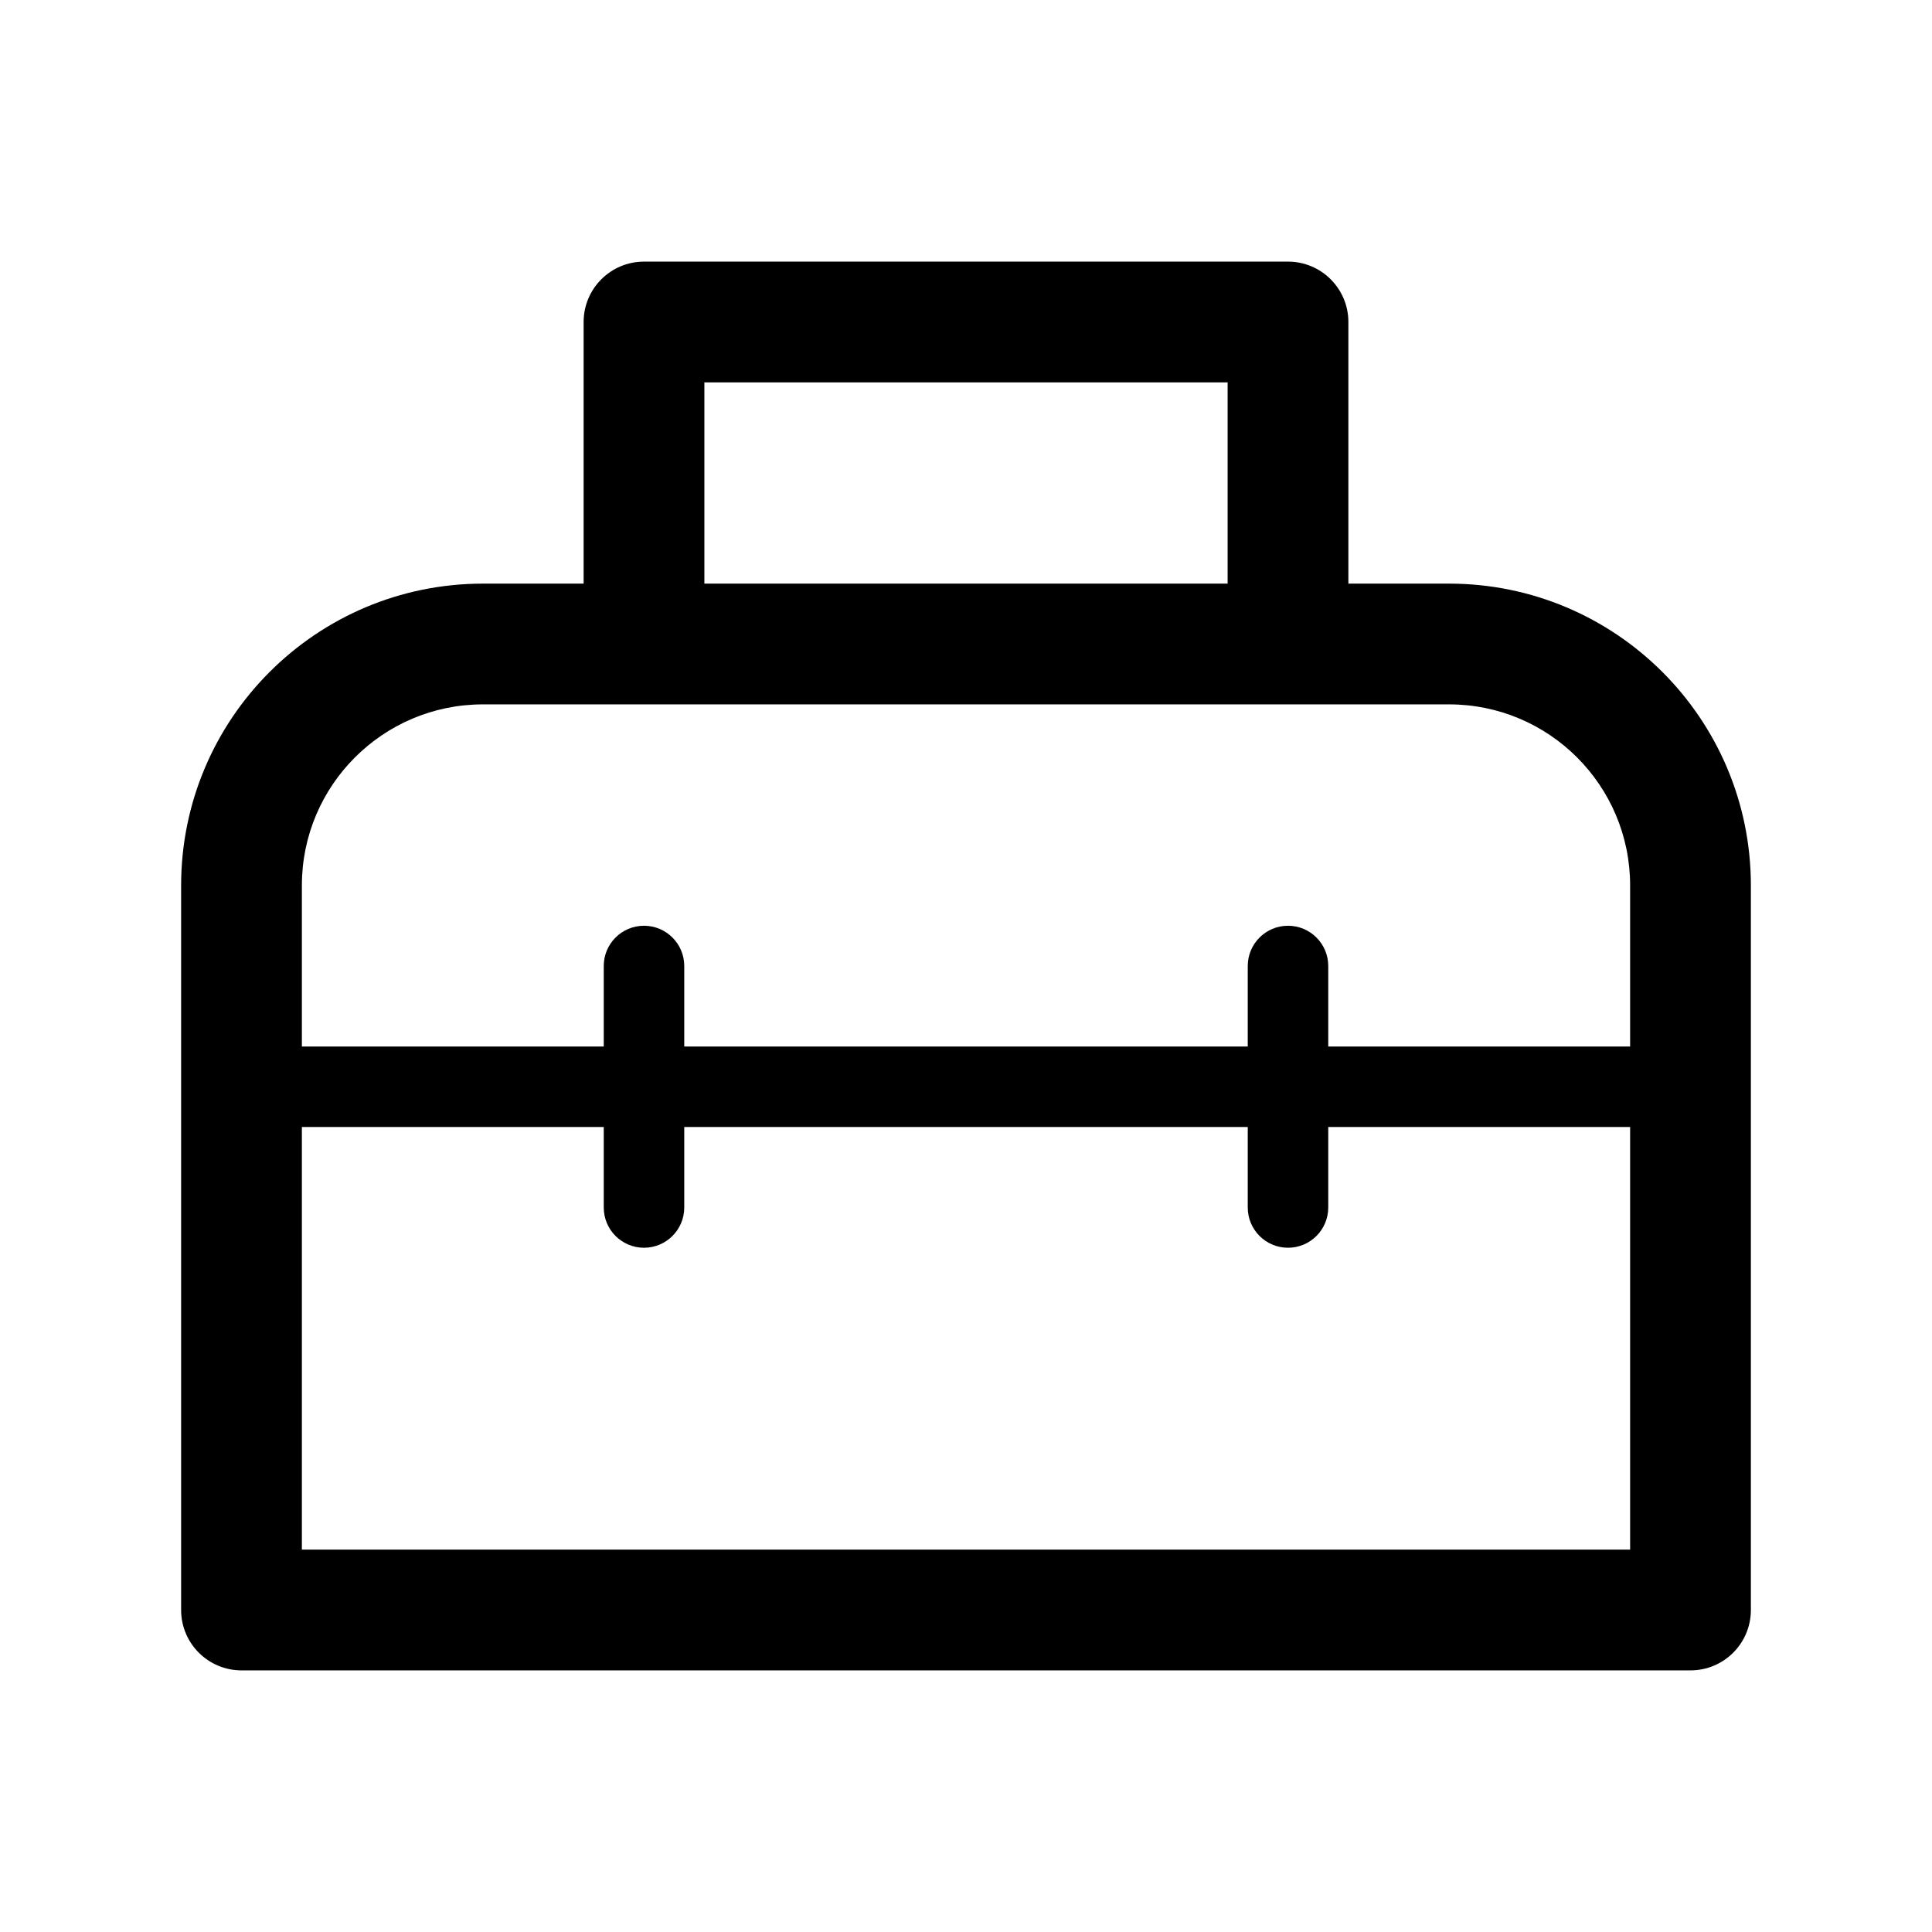
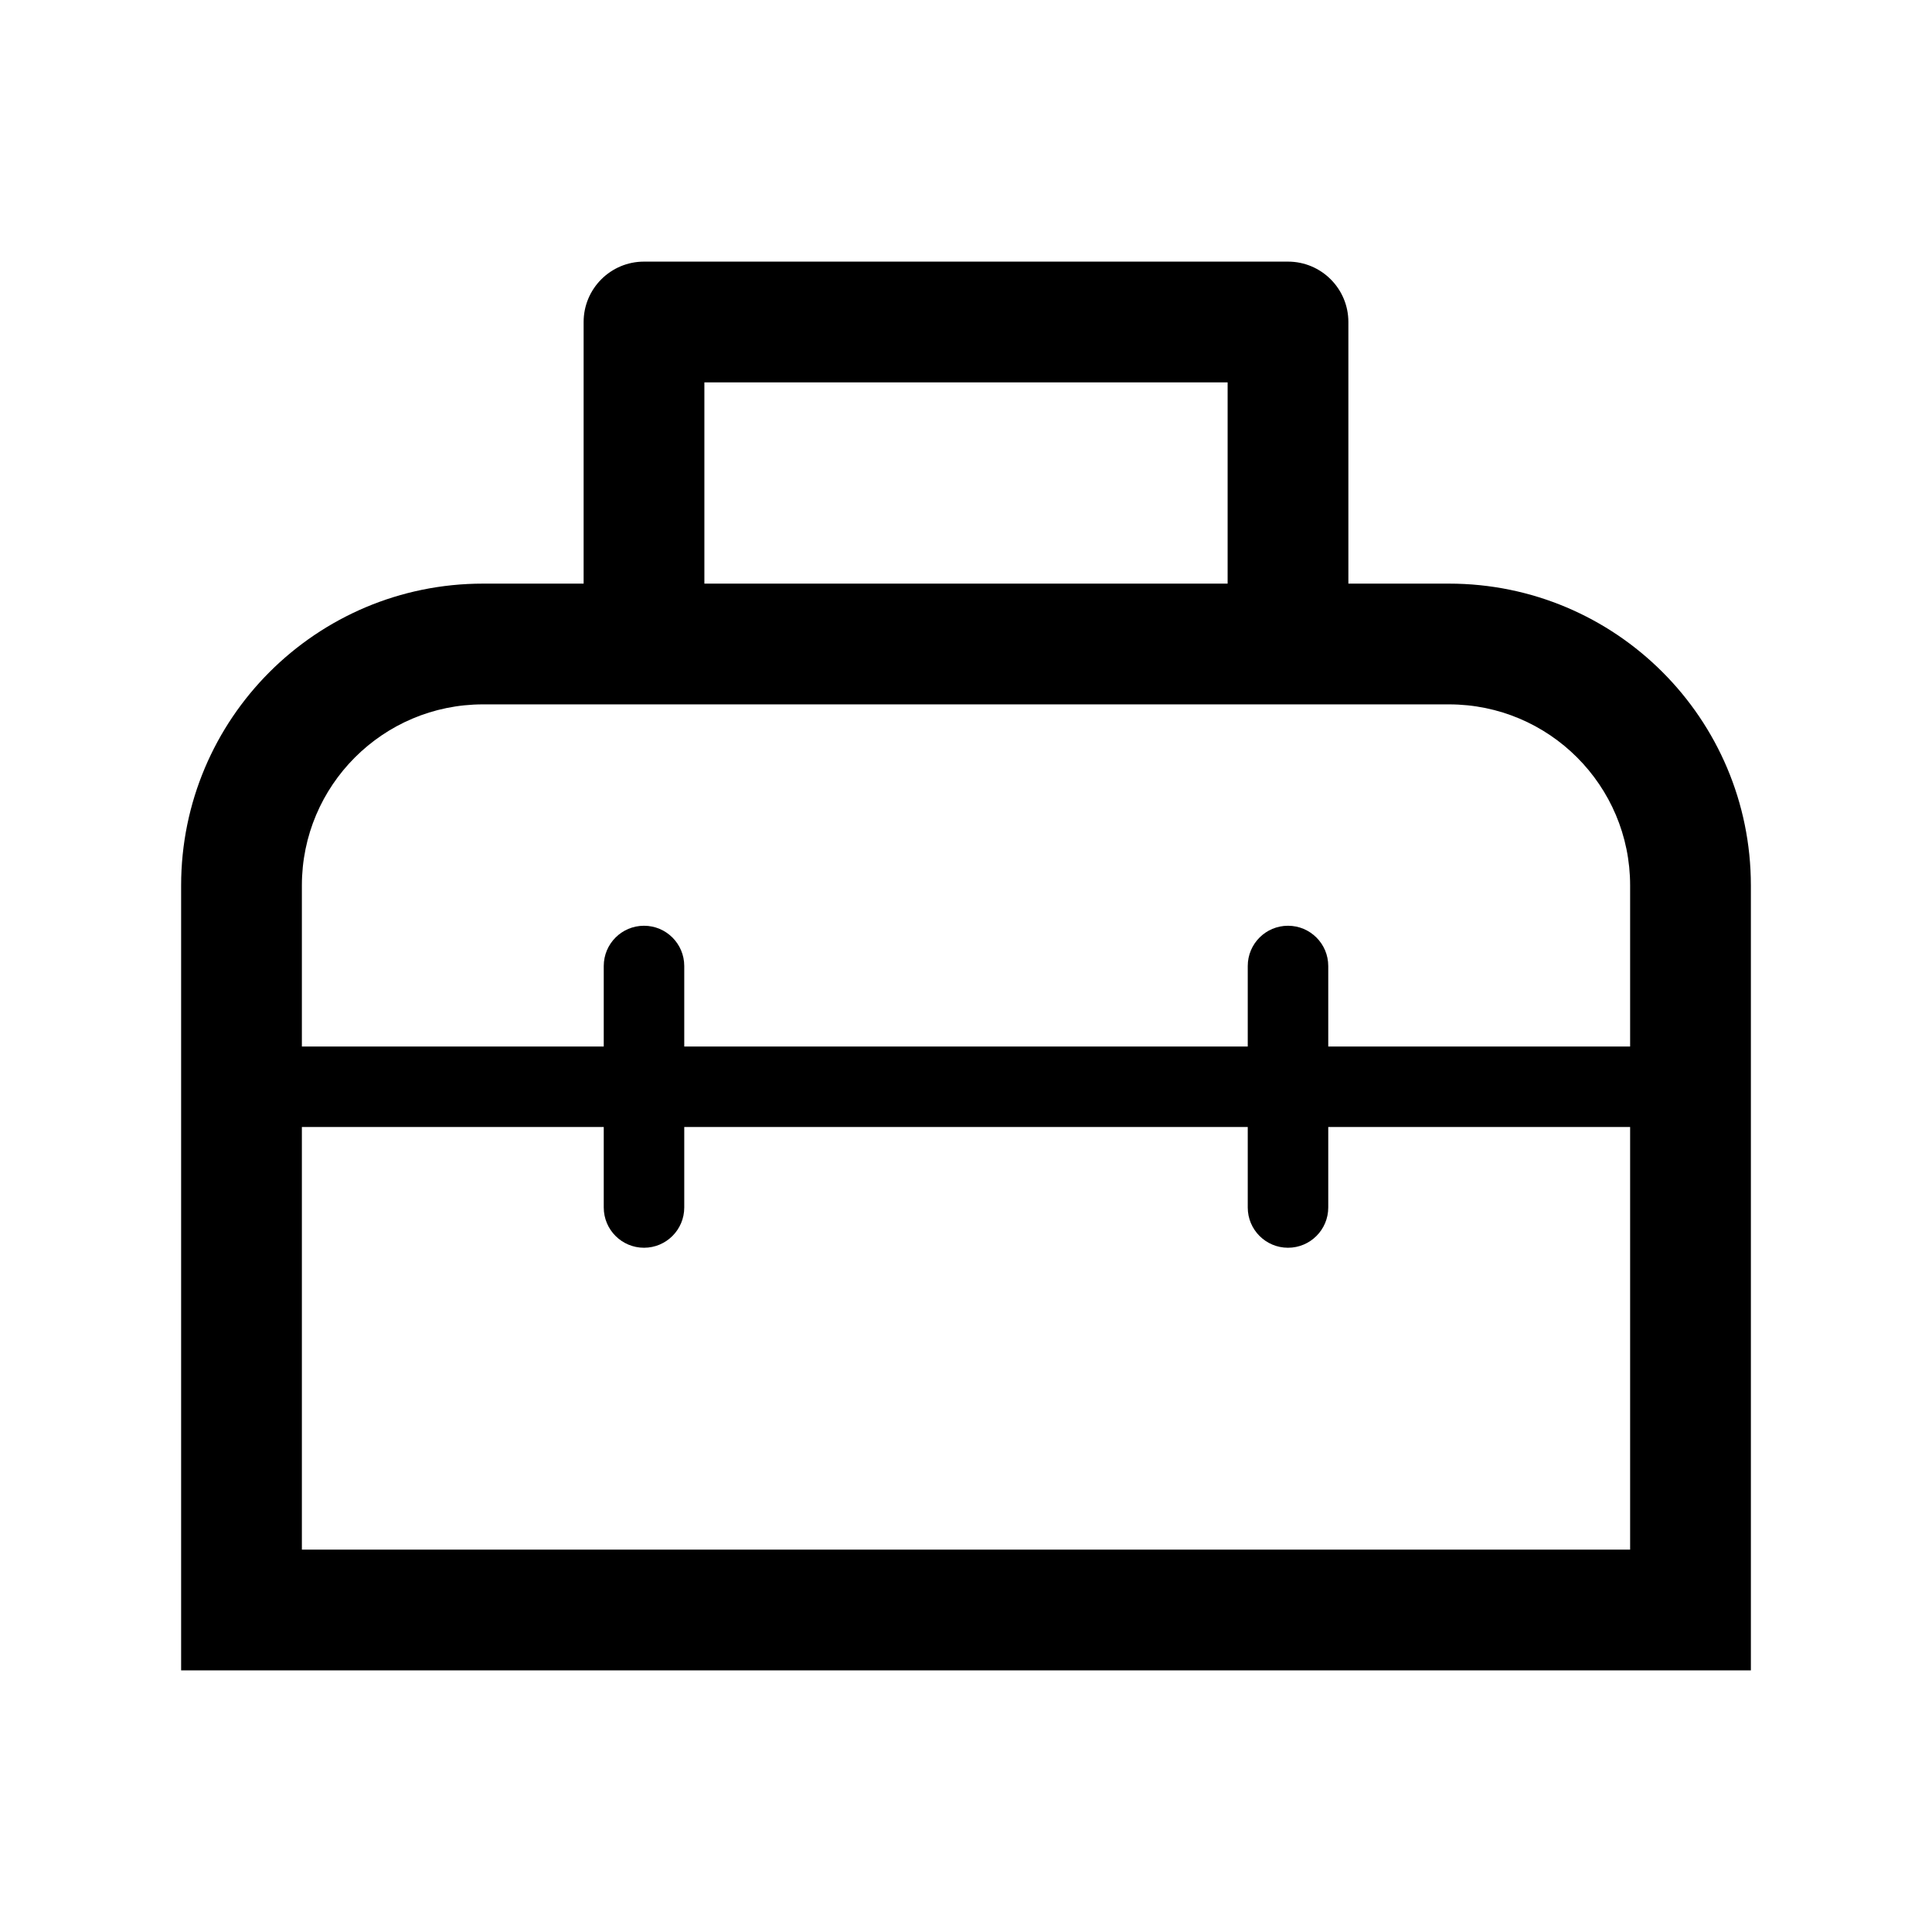
<svg xmlns="http://www.w3.org/2000/svg" viewBox="0 0 48 48">
-   <path fill-rule="evenodd" d="M16 6.5A1.5 1.5 0 0 0 14.5 8v6.5H12A7.5 7.5 0 0 0 4.5 22v18A1.5 1.5 0 0 0 6 41.5h36a1.5 1.5 0 0 0 1.5-1.5V22a7.5 7.5 0 0 0-7.5-7.5h-2.5V8A1.5 1.5 0 0 0 32 6.5H16ZM7.5 22a4.5 4.5 0 0 1 4.5-4.5h24a4.5 4.5 0 0 1 4.5 4.5v4H33v-2a1 1 0 1 0-2 0v2H17v-2a1 1 0 1 0-2 0v2H7.5v-4Zm0 6v10.5h33V28H33v2a1 1 0 1 1-2 0v-2H17v2a1 1 0 1 1-2 0v-2H7.5Zm23-13.5h-13v-5h13v5Z" />
+   <path fill-rule="evenodd" d="M16 6.5A1.5 1.5 0 0 0 14.5 8v6.5H12A7.5 7.5 0 0 0 4.5 22v19.5h39V22a7.5 7.5 0 0 0-7.5-7.5h-2.5V8A1.5 1.5 0 0 0 32 6.5H16Zm14.5 8v-5h-13v5h13Zm-14.5 3h20a4.5 4.5 0 0 1 4.5 4.5v4H33v-2a1 1 0 1 0-2 0v2H17v-2a1 1 0 1 0-2 0v2H7.5v-4a4.5 4.5 0 0 1 4.5-4.5h4ZM7.5 28v10.5h33V28H33v2a1 1 0 1 1-2 0v-2H17v2a1 1 0 1 1-2 0v-2H7.5Z" />
</svg>
